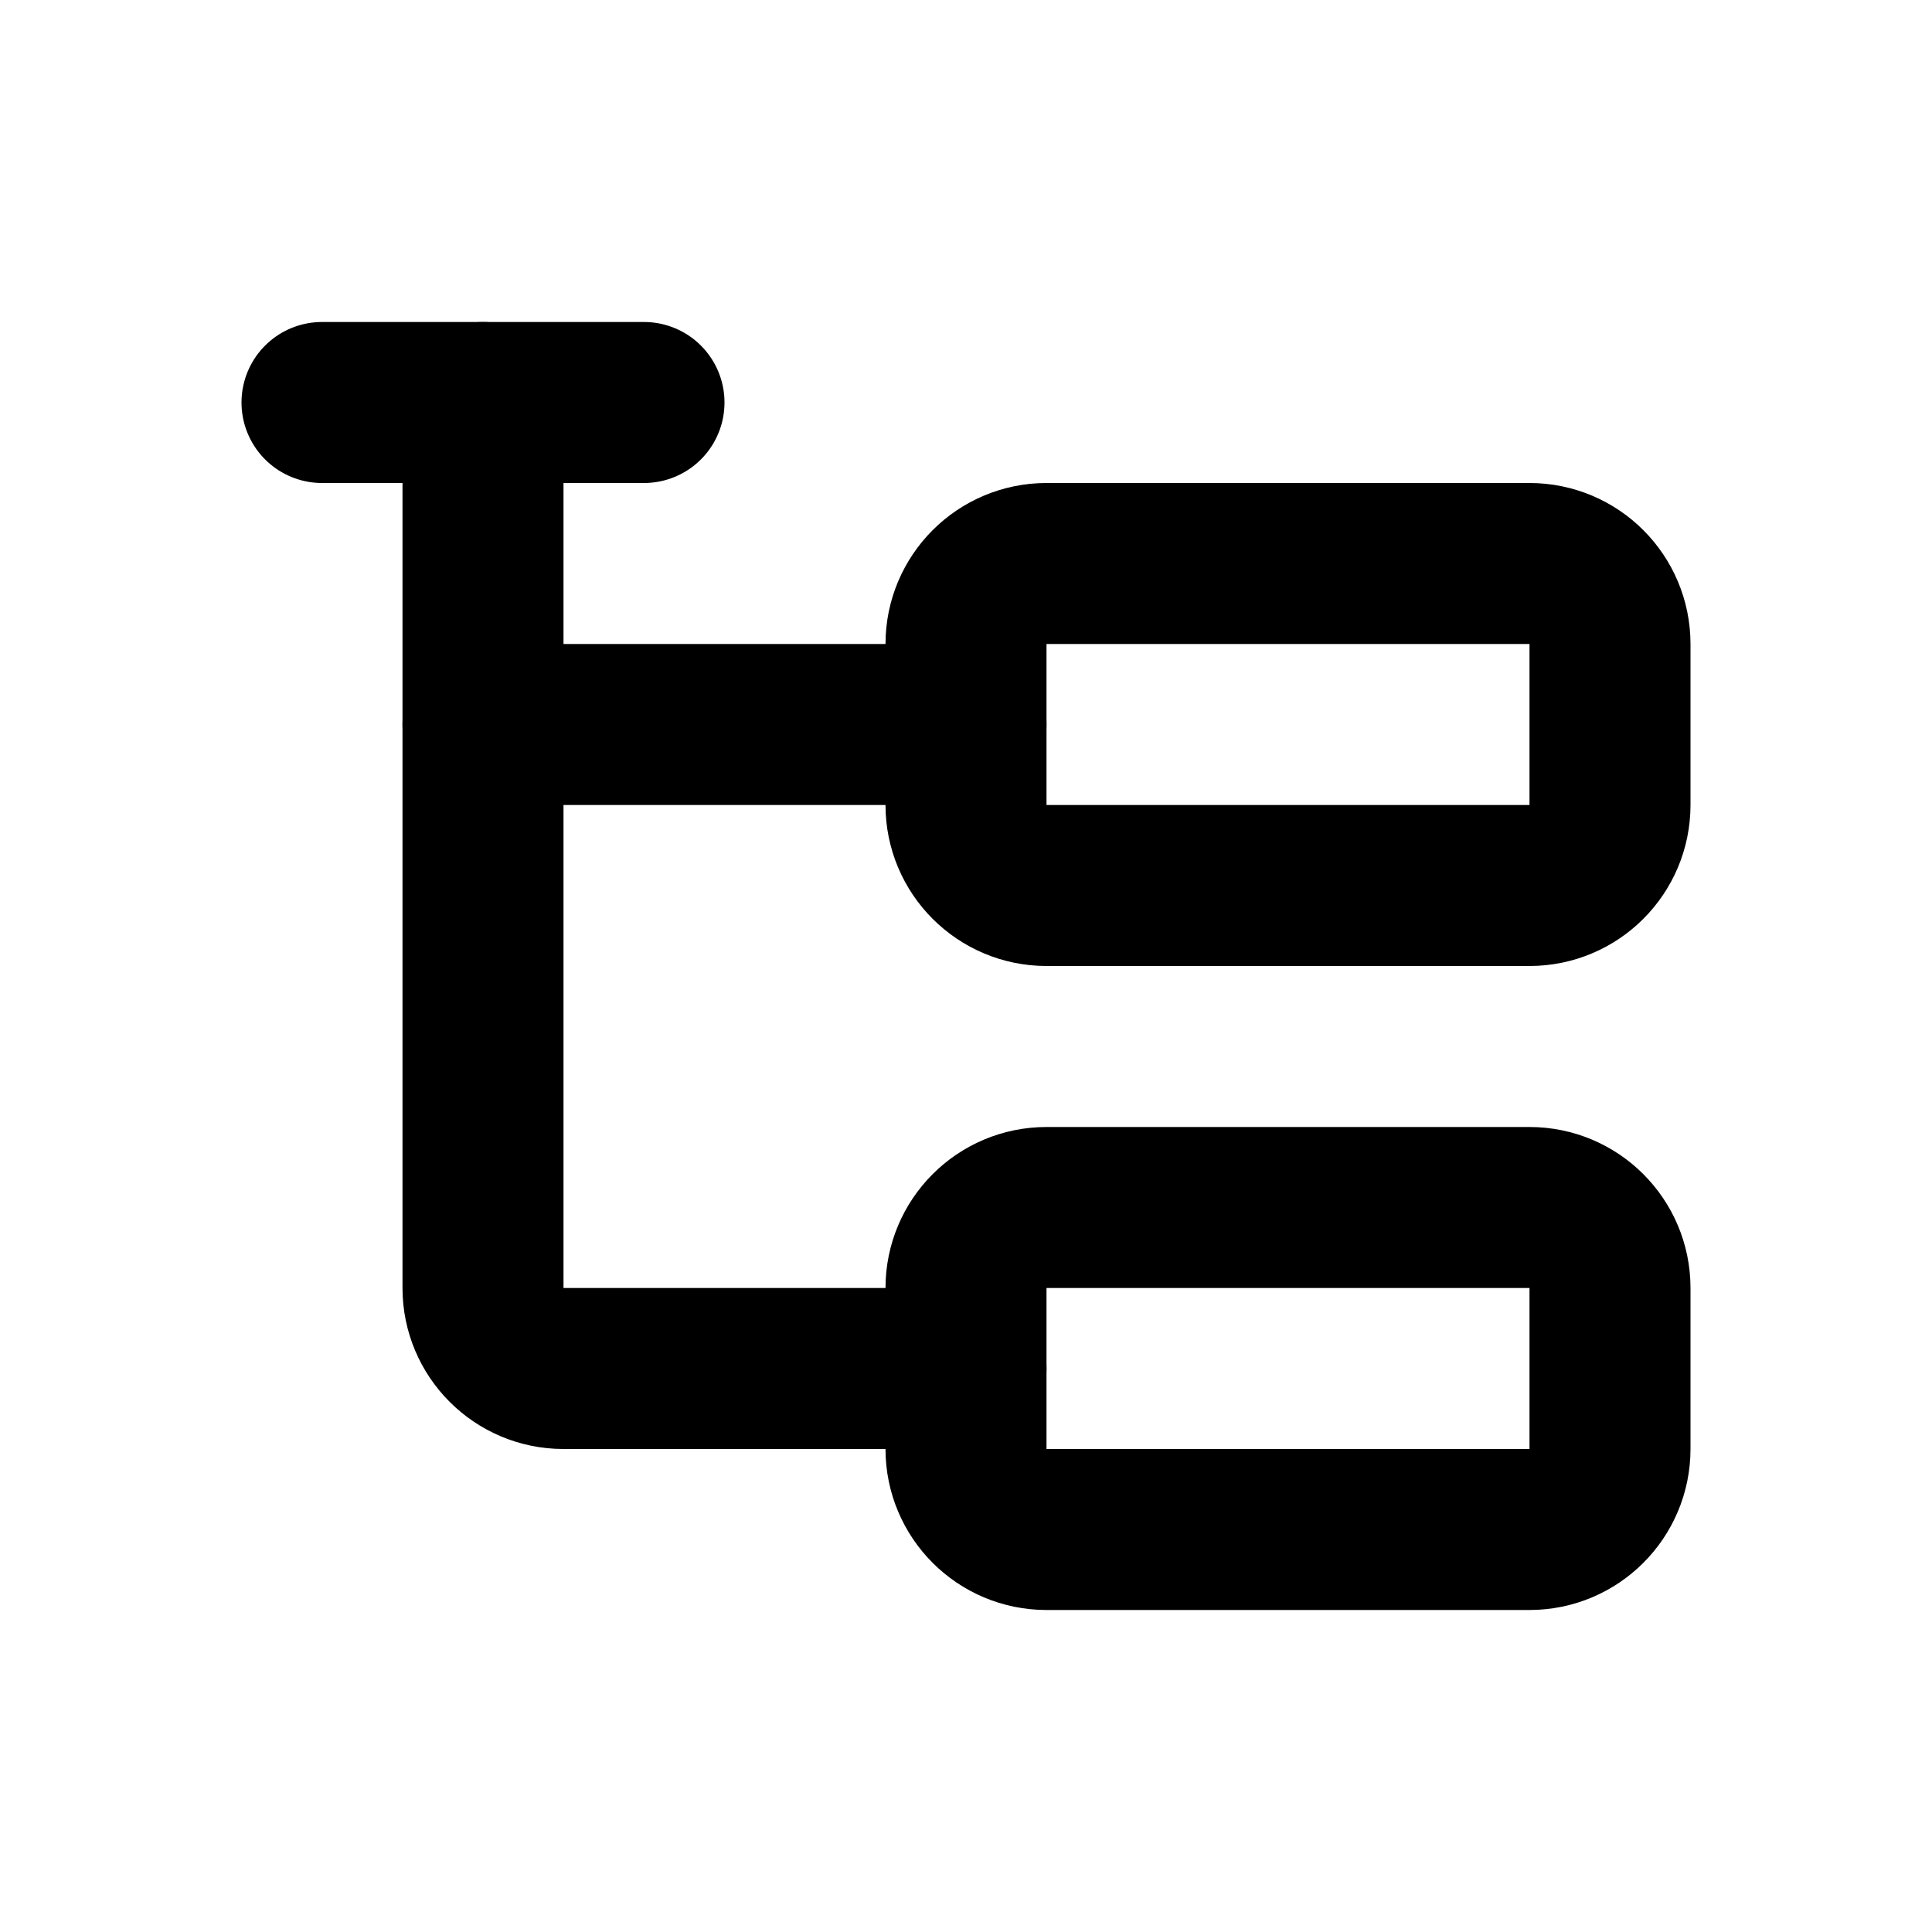
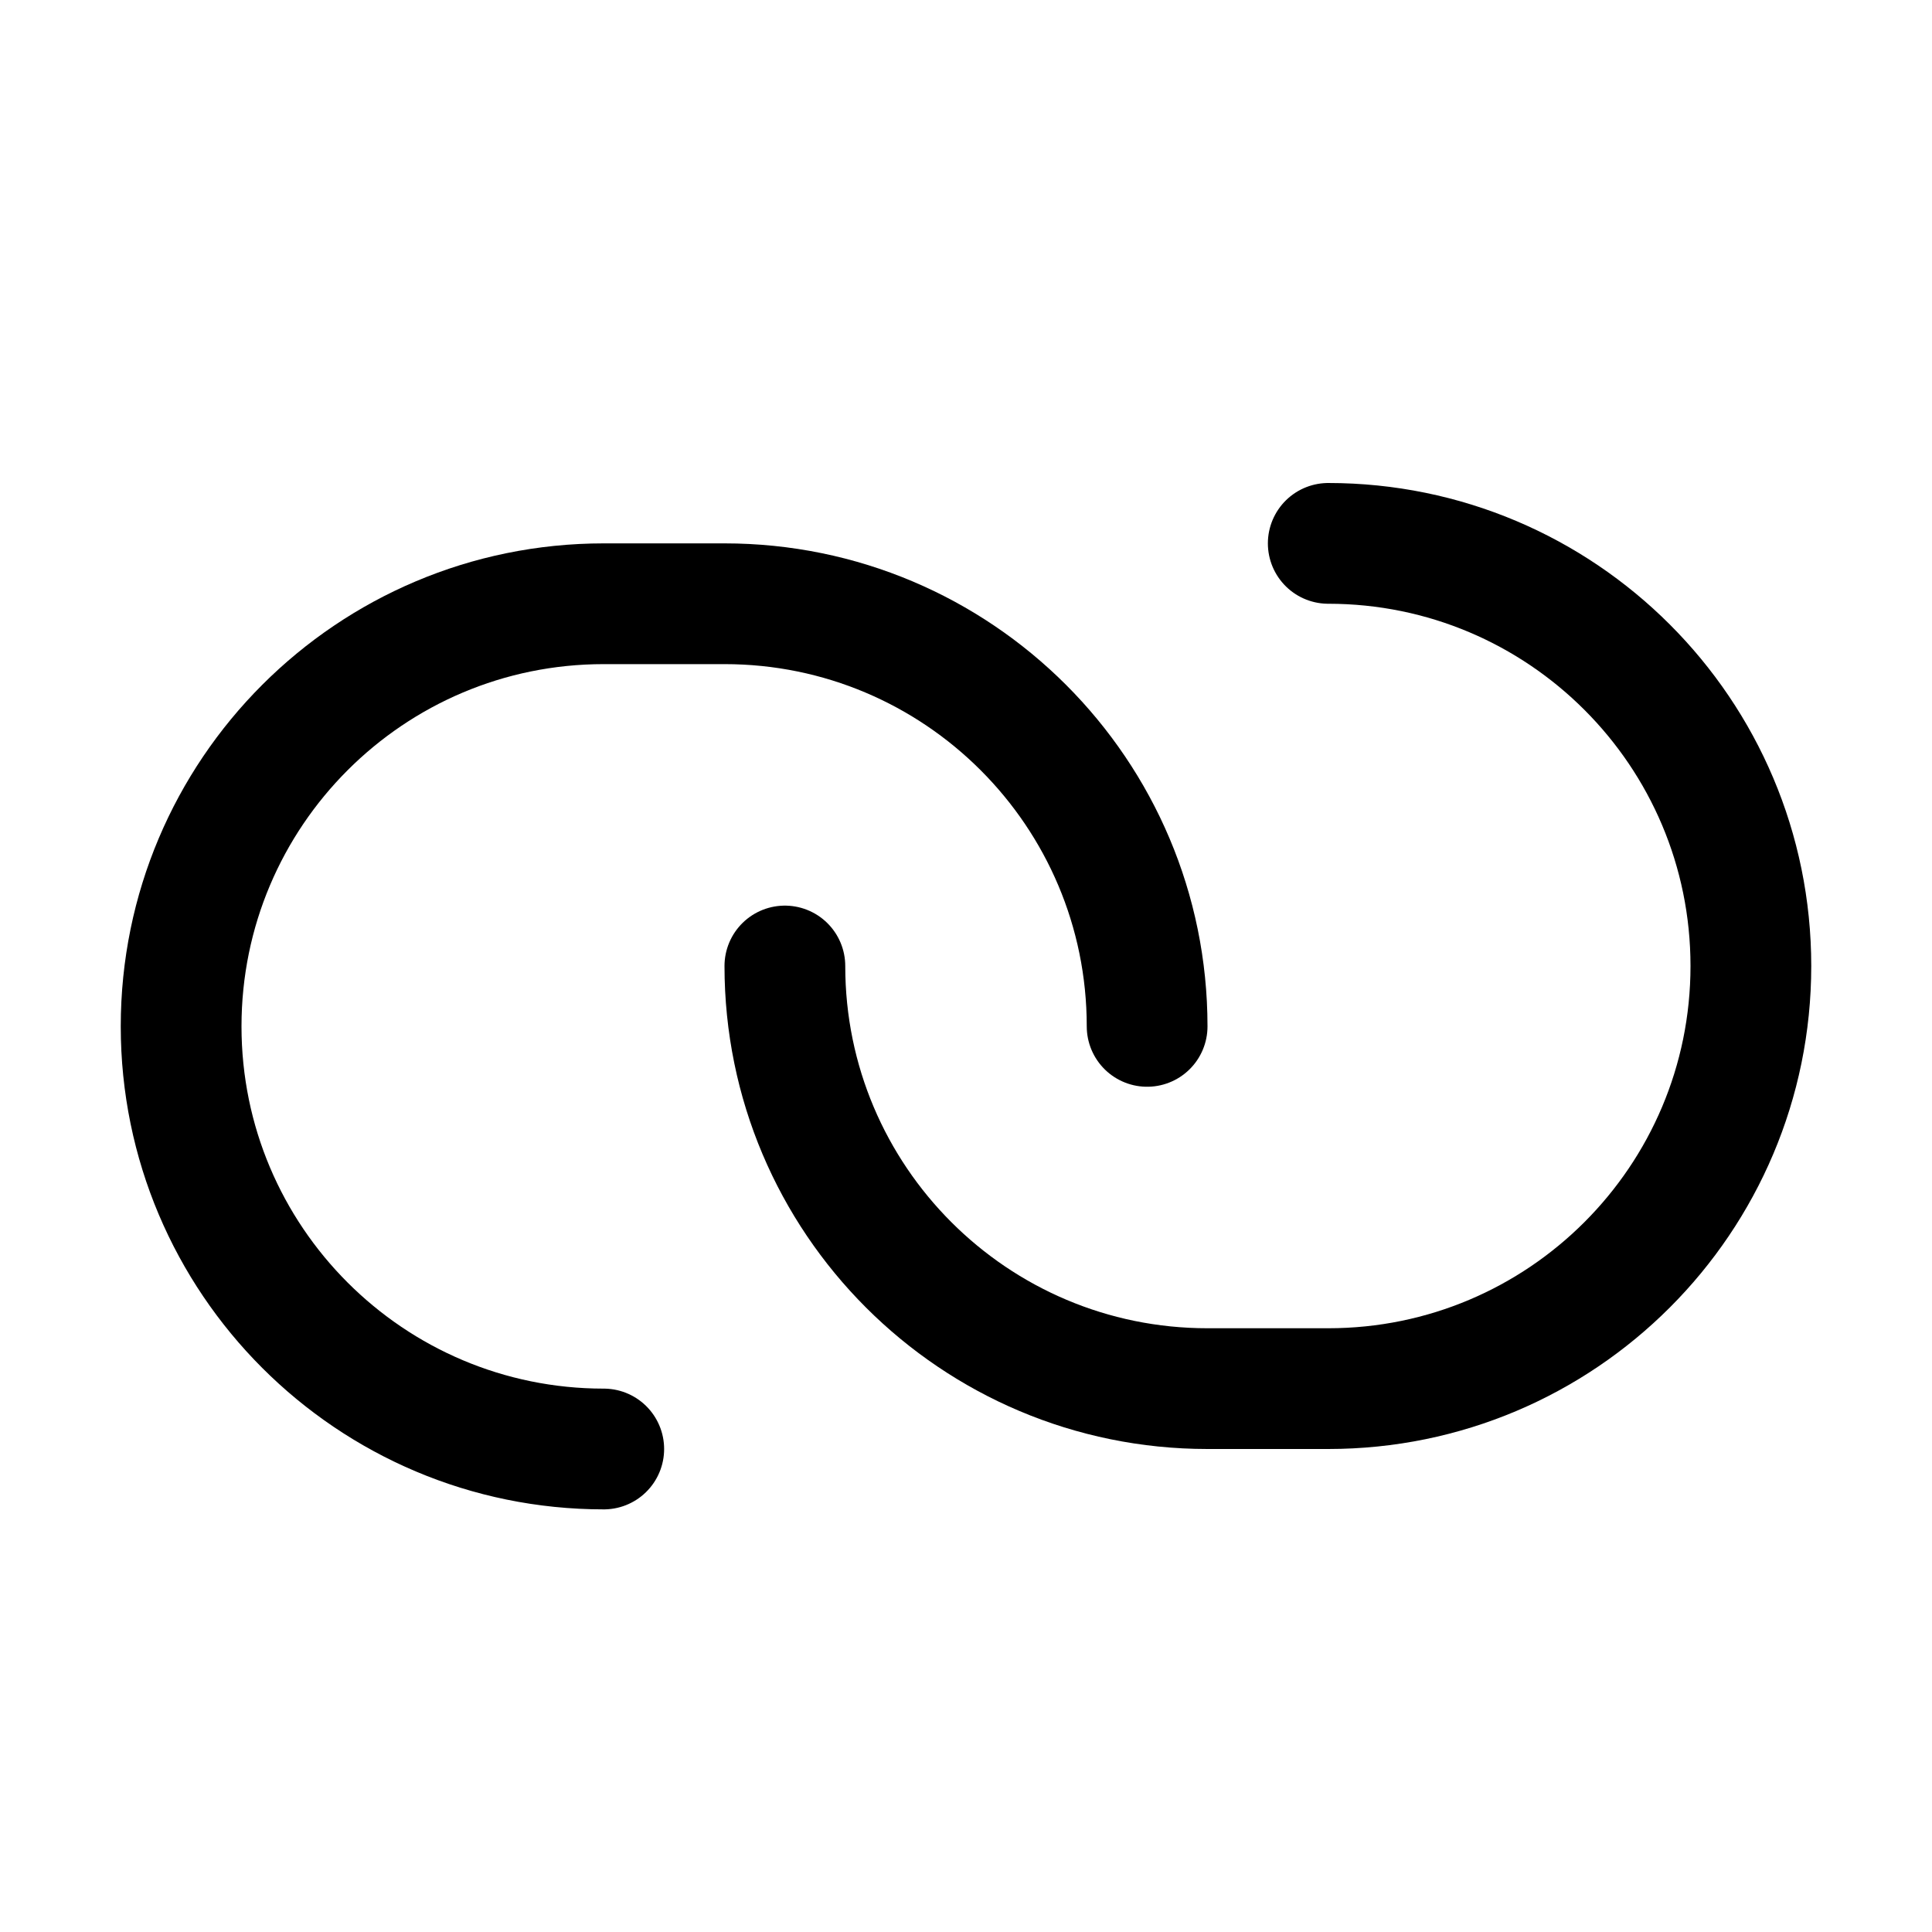
- <svg xmlns="http://www.w3.org/2000/svg" class="icon icon-tabler icon-tabler-subtask" width="24" height="24" viewBox="0 0 24 24" stroke-width="2" stroke="currentColor" fill="none" stroke-linecap="round" stroke-linejoin="round">
-   <path stroke="none" d="M0 0h24v24H0z" fill="none" />
-   <path d="M6 9l6 0" />
-   <path d="M4 5l4 0" />
-   <path d="M6 5v11a1 1 0 0 0 1 1h5" />
-   <path d="M12 7m0 1a1 1 0 0 1 1 -1h6a1 1 0 0 1 1 1v2a1 1 0 0 1 -1 1h-6a1 1 0 0 1 -1 -1z" />
-   <path d="M12 15m0 1a1 1 0 0 1 1 -1h6a1 1 0 0 1 1 1v2a1 1 0 0 1 -1 1h-6a1 1 0 0 1 -1 -1z" />
+ <svg xmlns="http://www.w3.org/2000/svg" width="32" height="32" viewBox="0 0 32 32" fill="none">
+   <path d="M10 24C6.134 24 3 20.866 3 17C3 13.134 6.134 10 10 10H12C15.866 10 19 13.134 19 17" stroke="black" stroke-width="2" stroke-linecap="round" />
+   <path d="M13 16C13 19.866 16.134 23 20 23H22C25.866 23 29 19.866 29 16C29 12.134 25.866 9 22 9" stroke="black" stroke-width="2" stroke-linecap="round" />
</svg>
